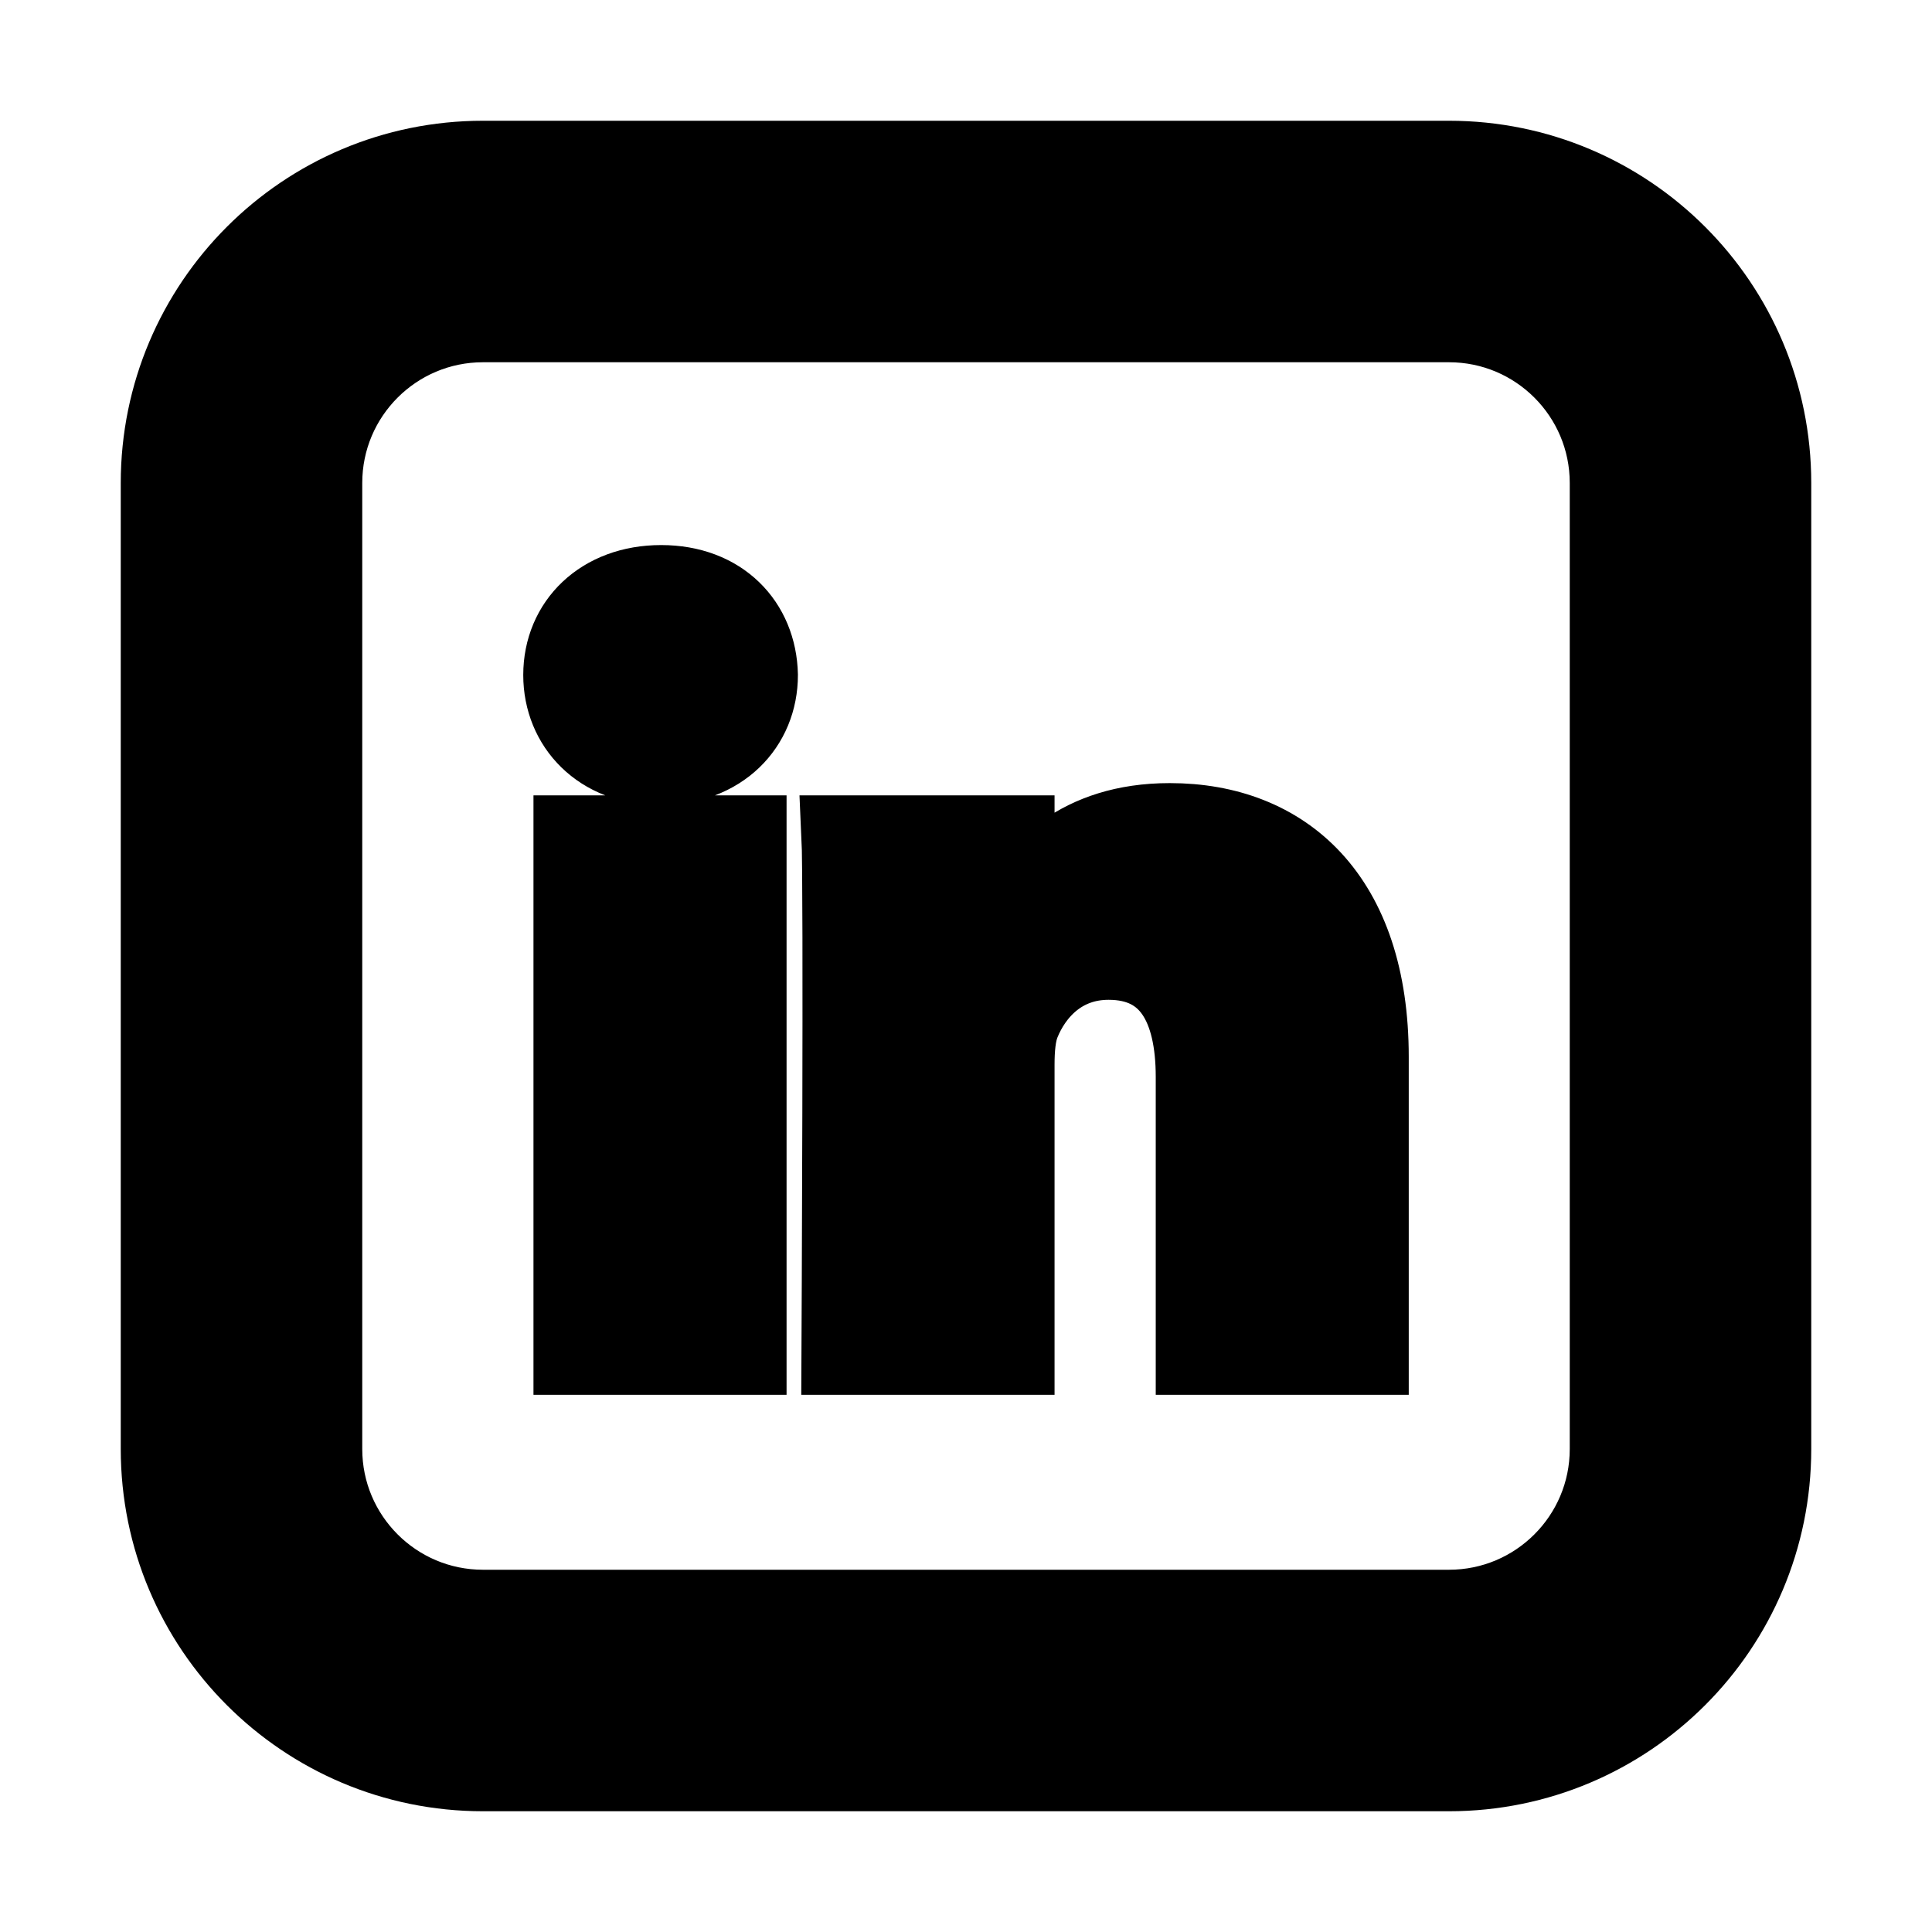
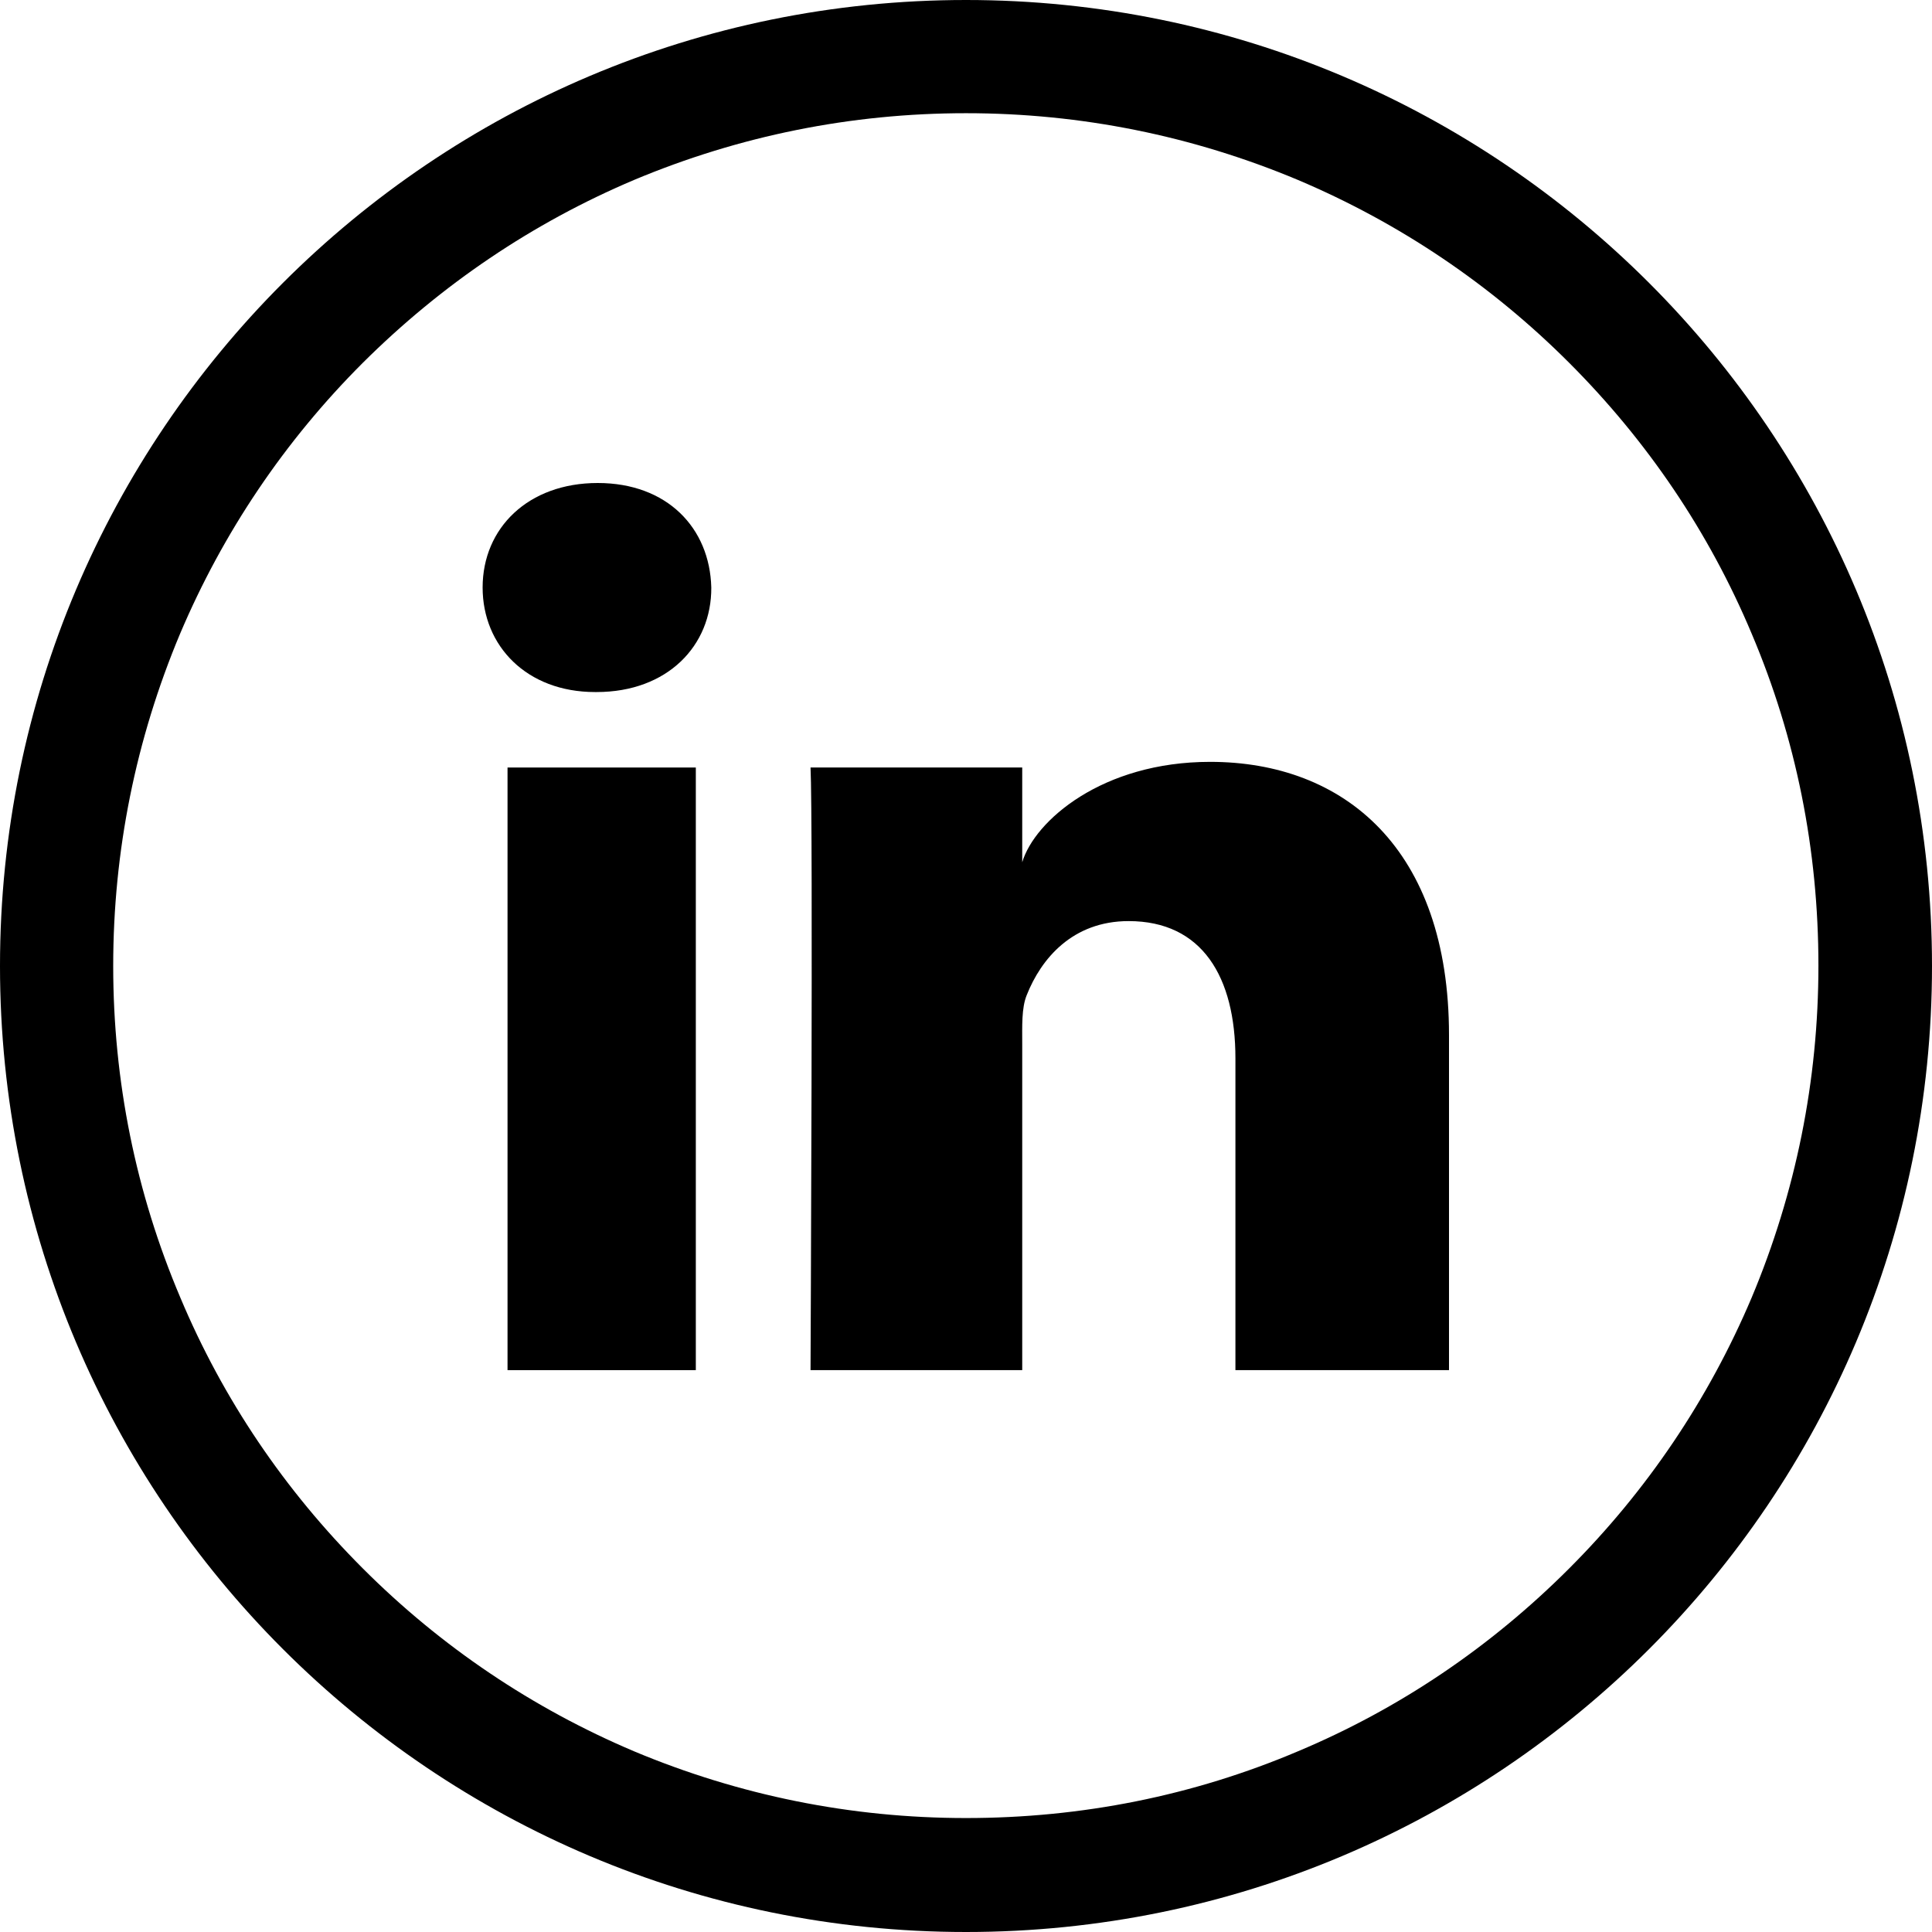
- <svg xmlns="http://www.w3.org/2000/svg" fill="currentColor" width="800px" height="800px" viewBox="-2 -2 24 24" preserveAspectRatio="xMinYMin" class="jam jam-linkedin-square" stroke="currentColor">
+ <svg xmlns="http://www.w3.org/2000/svg" fill="currentColor" version="1.1" id="Layer_1" viewBox="-143 145 512 512" xml:space="preserve">
  <g id="SVGRepo_bgCarrier" stroke-width="0" />
  <g id="SVGRepo_tracerCarrier" stroke-linecap="round" stroke-linejoin="round" />
  <g id="SVGRepo_iconCarrier">
-     <path d="M15 11.13v3.697h-2.143v-3.45c0-.866-.31-1.457-1.086-1.457-.592 0-.945.398-1.1.784-.056.138-.071.33-.071.522v3.601H8.456s.029-5.842 0-6.447H10.6v.913l-.014.021h.014v-.02c.285-.44.793-1.066 1.932-1.066 1.41 0 2.468.922 2.468 2.902zM6.213 5.271C5.48 5.271 5 5.753 5 6.385c0 .62.466 1.115 1.185 1.115h.014c.748 0 1.213-.496 1.213-1.115-.014-.632-.465-1.114-1.199-1.114zm-1.086 9.556h2.144V8.38H5.127v6.447z" />
-     <path d="M4 2a2 2 0 0 0-2 2v12a2 2 0 0 0 2 2h12a2 2 0 0 0 2-2V4a2 2 0 0 0-2-2H4zm0-2h12a4 4 0 0 1 4 4v12a4 4 0 0 1-4 4H4a4 4 0 0 1-4-4V4a4 4 0 0 1 4-4z" />
+     <g>
+       <path d="M113,145c-141.4,0-256,114.6-256,256s114.6,256,256,256s256-114.6,256-256S254.4,145,113,145z M272.8,560.7 c-20.8,20.8-44.9,37.1-71.8,48.4c-27.8,11.8-57.4,17.7-88,17.7c-30.5,0-60.1-6-88-17.7c-26.9-11.4-51.1-27.7-71.8-48.4 c-20.8-20.8-37.1-44.9-48.4-71.8C-107,461.1-113,431.5-113,401s6-60.1,17.7-88c11.4-26.9,27.7-51.1,48.4-71.8 c20.9-20.8,45-37.1,71.9-48.5C52.9,181,82.5,175,113,175s60.1,6,88,17.7c26.9,11.4,51.1,27.7,71.8,48.4 c20.8,20.8,37.1,44.9,48.4,71.8c11.8,27.8,17.7,57.4,17.7,88c0,30.5-6,60.1-17.7,88C309.8,515.8,293.5,540,272.8,560.7z" />
+       <rect x="-8.5" y="348.4" width="49.9" height="159.7" />
+       <path d="M15.4,273c-18.4,0-30.5,11.9-30.5,27.7c0,15.5,11.7,27.7,29.8,27.7h0.4c18.8,0,30.5-12.3,30.4-27.7 C45.1,284.9,33.8,273,15.4,273z" />
+       <path d="M177.7,346.9c-28.6,0-46.5,15.6-49.8,26.6v-25.1H71.8c0.7,13.3,0,159.7,0,159.7h56.1v-86.3c0-4.9-0.2-9.7,1.2-13.1 c3.8-9.6,12.1-19.6,27-19.6c19.5,0,28.3,14.8,28.3,36.4v82.6H241v-88.8C241,369.9,213.2,346.9,177.7,346.9z" />
+     </g>
  </g>
</svg>
